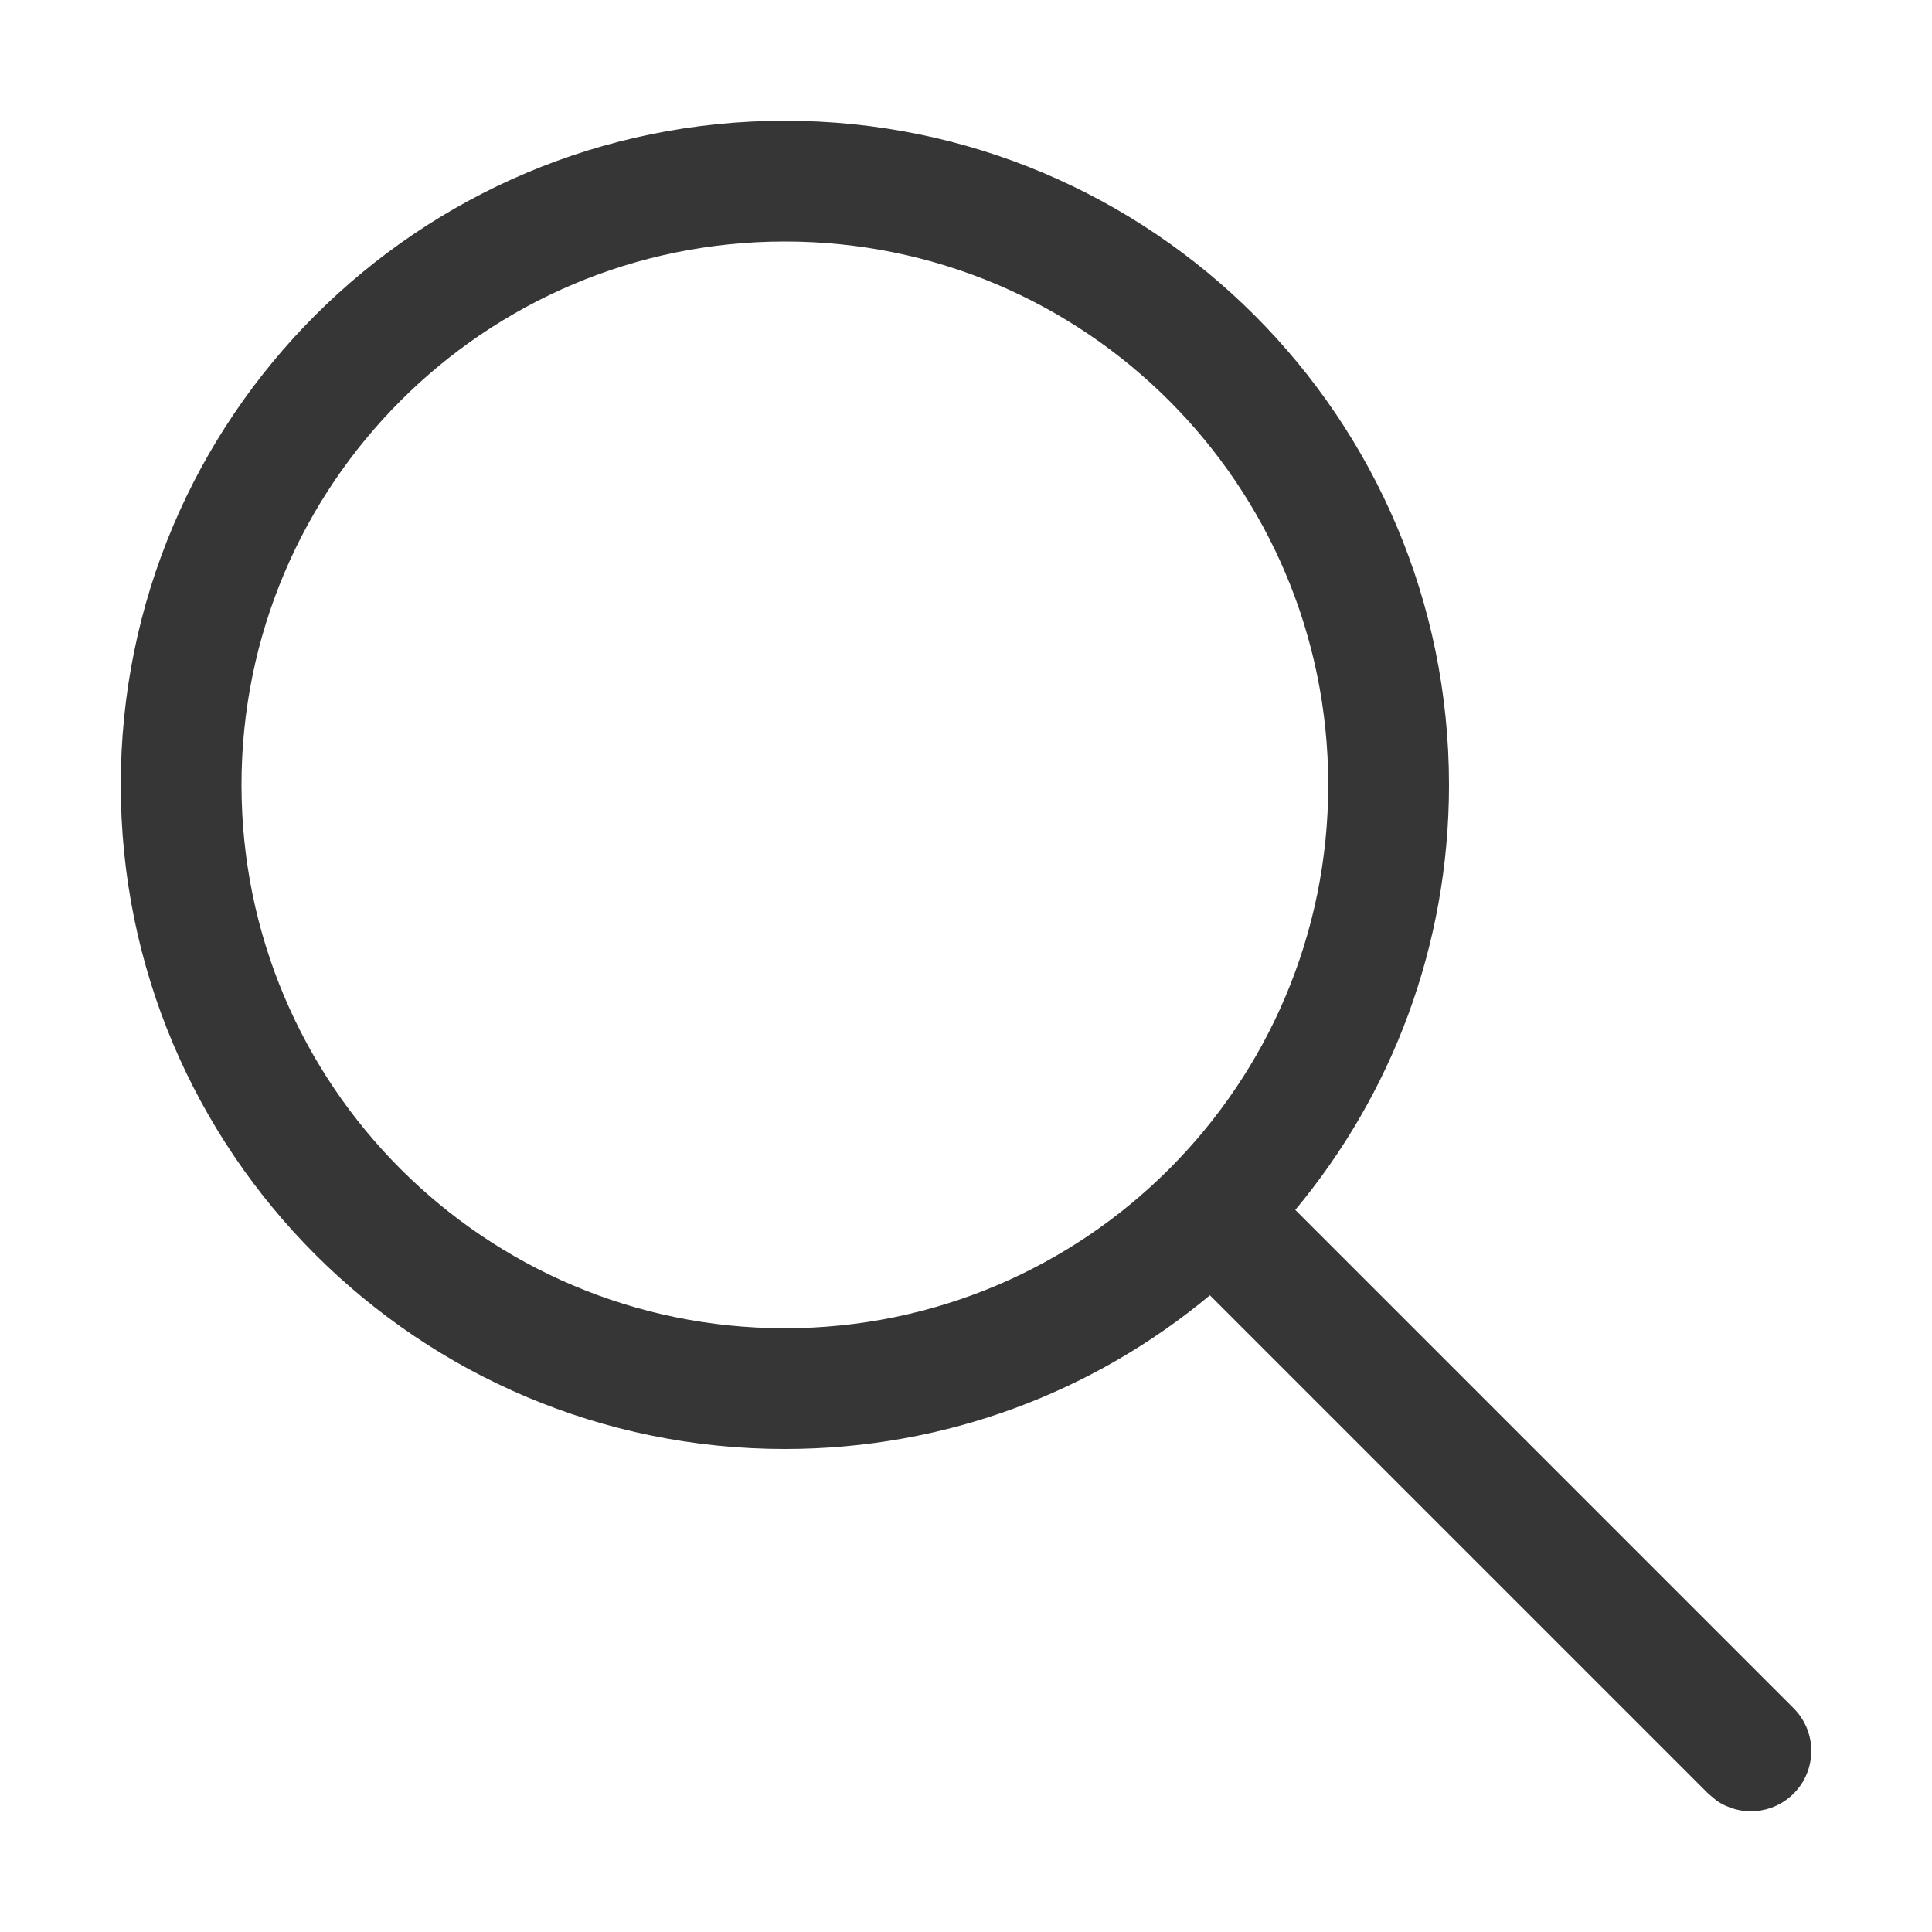
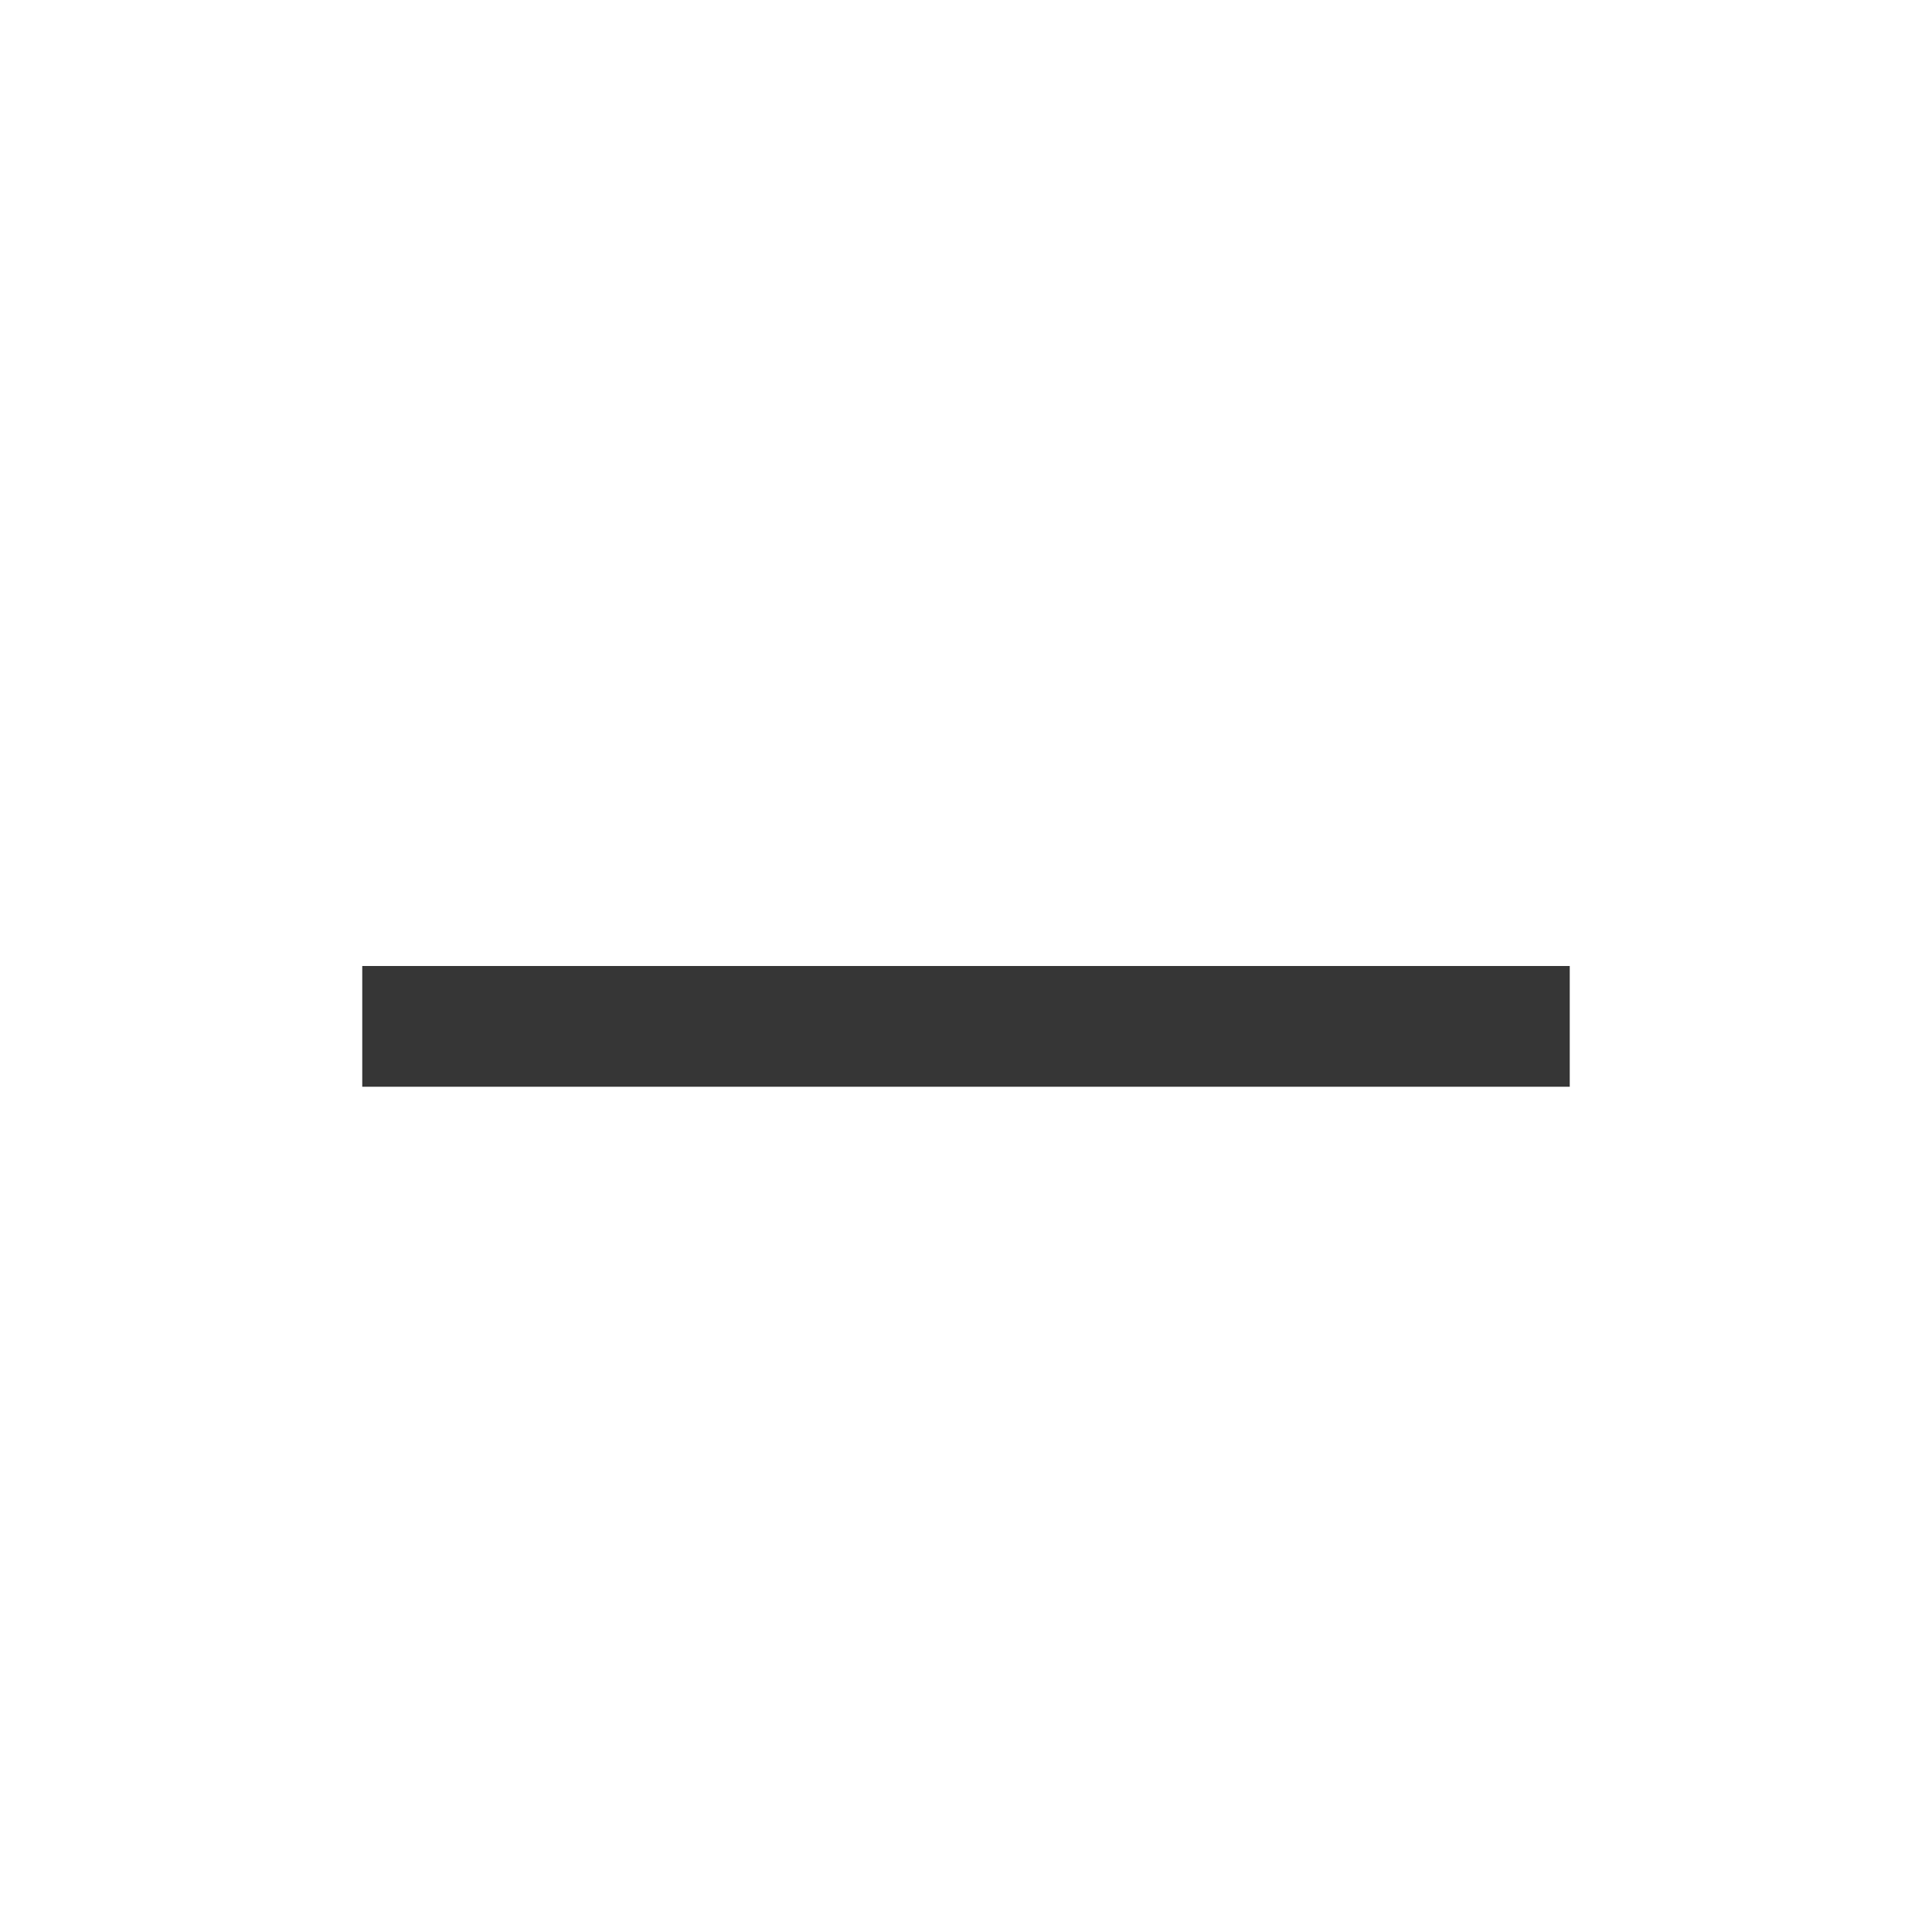
<svg xmlns="http://www.w3.org/2000/svg" width="16" height="16" enable-background="new" version="1.1">
-   <path d="m6.5 1c3.038 0 5.5 2.462 5.5 5.5 0 1.339-0.478 2.566-1.273 3.52l4.127 4.127c0.195 0.195 0.195 0.512 0 0.707-0.174 0.173-0.443 0.193-0.638 0.058l-0.069-0.058-4.127-4.127c-0.954 0.795-2.181 1.273-3.52 1.273-3.038 0-5.5-2.462-5.5-5.5 0-3.038 2.462-5.5 5.5-5.5zm0 1c-2.485 0-4.5 2.015-4.5 4.5 0 2.485 2.015 4.5 4.5 4.5 2.485 0 4.5-2.015 4.5-4.5 0-2.485-2.015-4.5-4.5-4.5z" fill="#363636" />
+   <path d="m3 8h10v1h-10z" color="#363636" fill="#363636" overflow="visible" stroke-width=".707" />
</svg>
